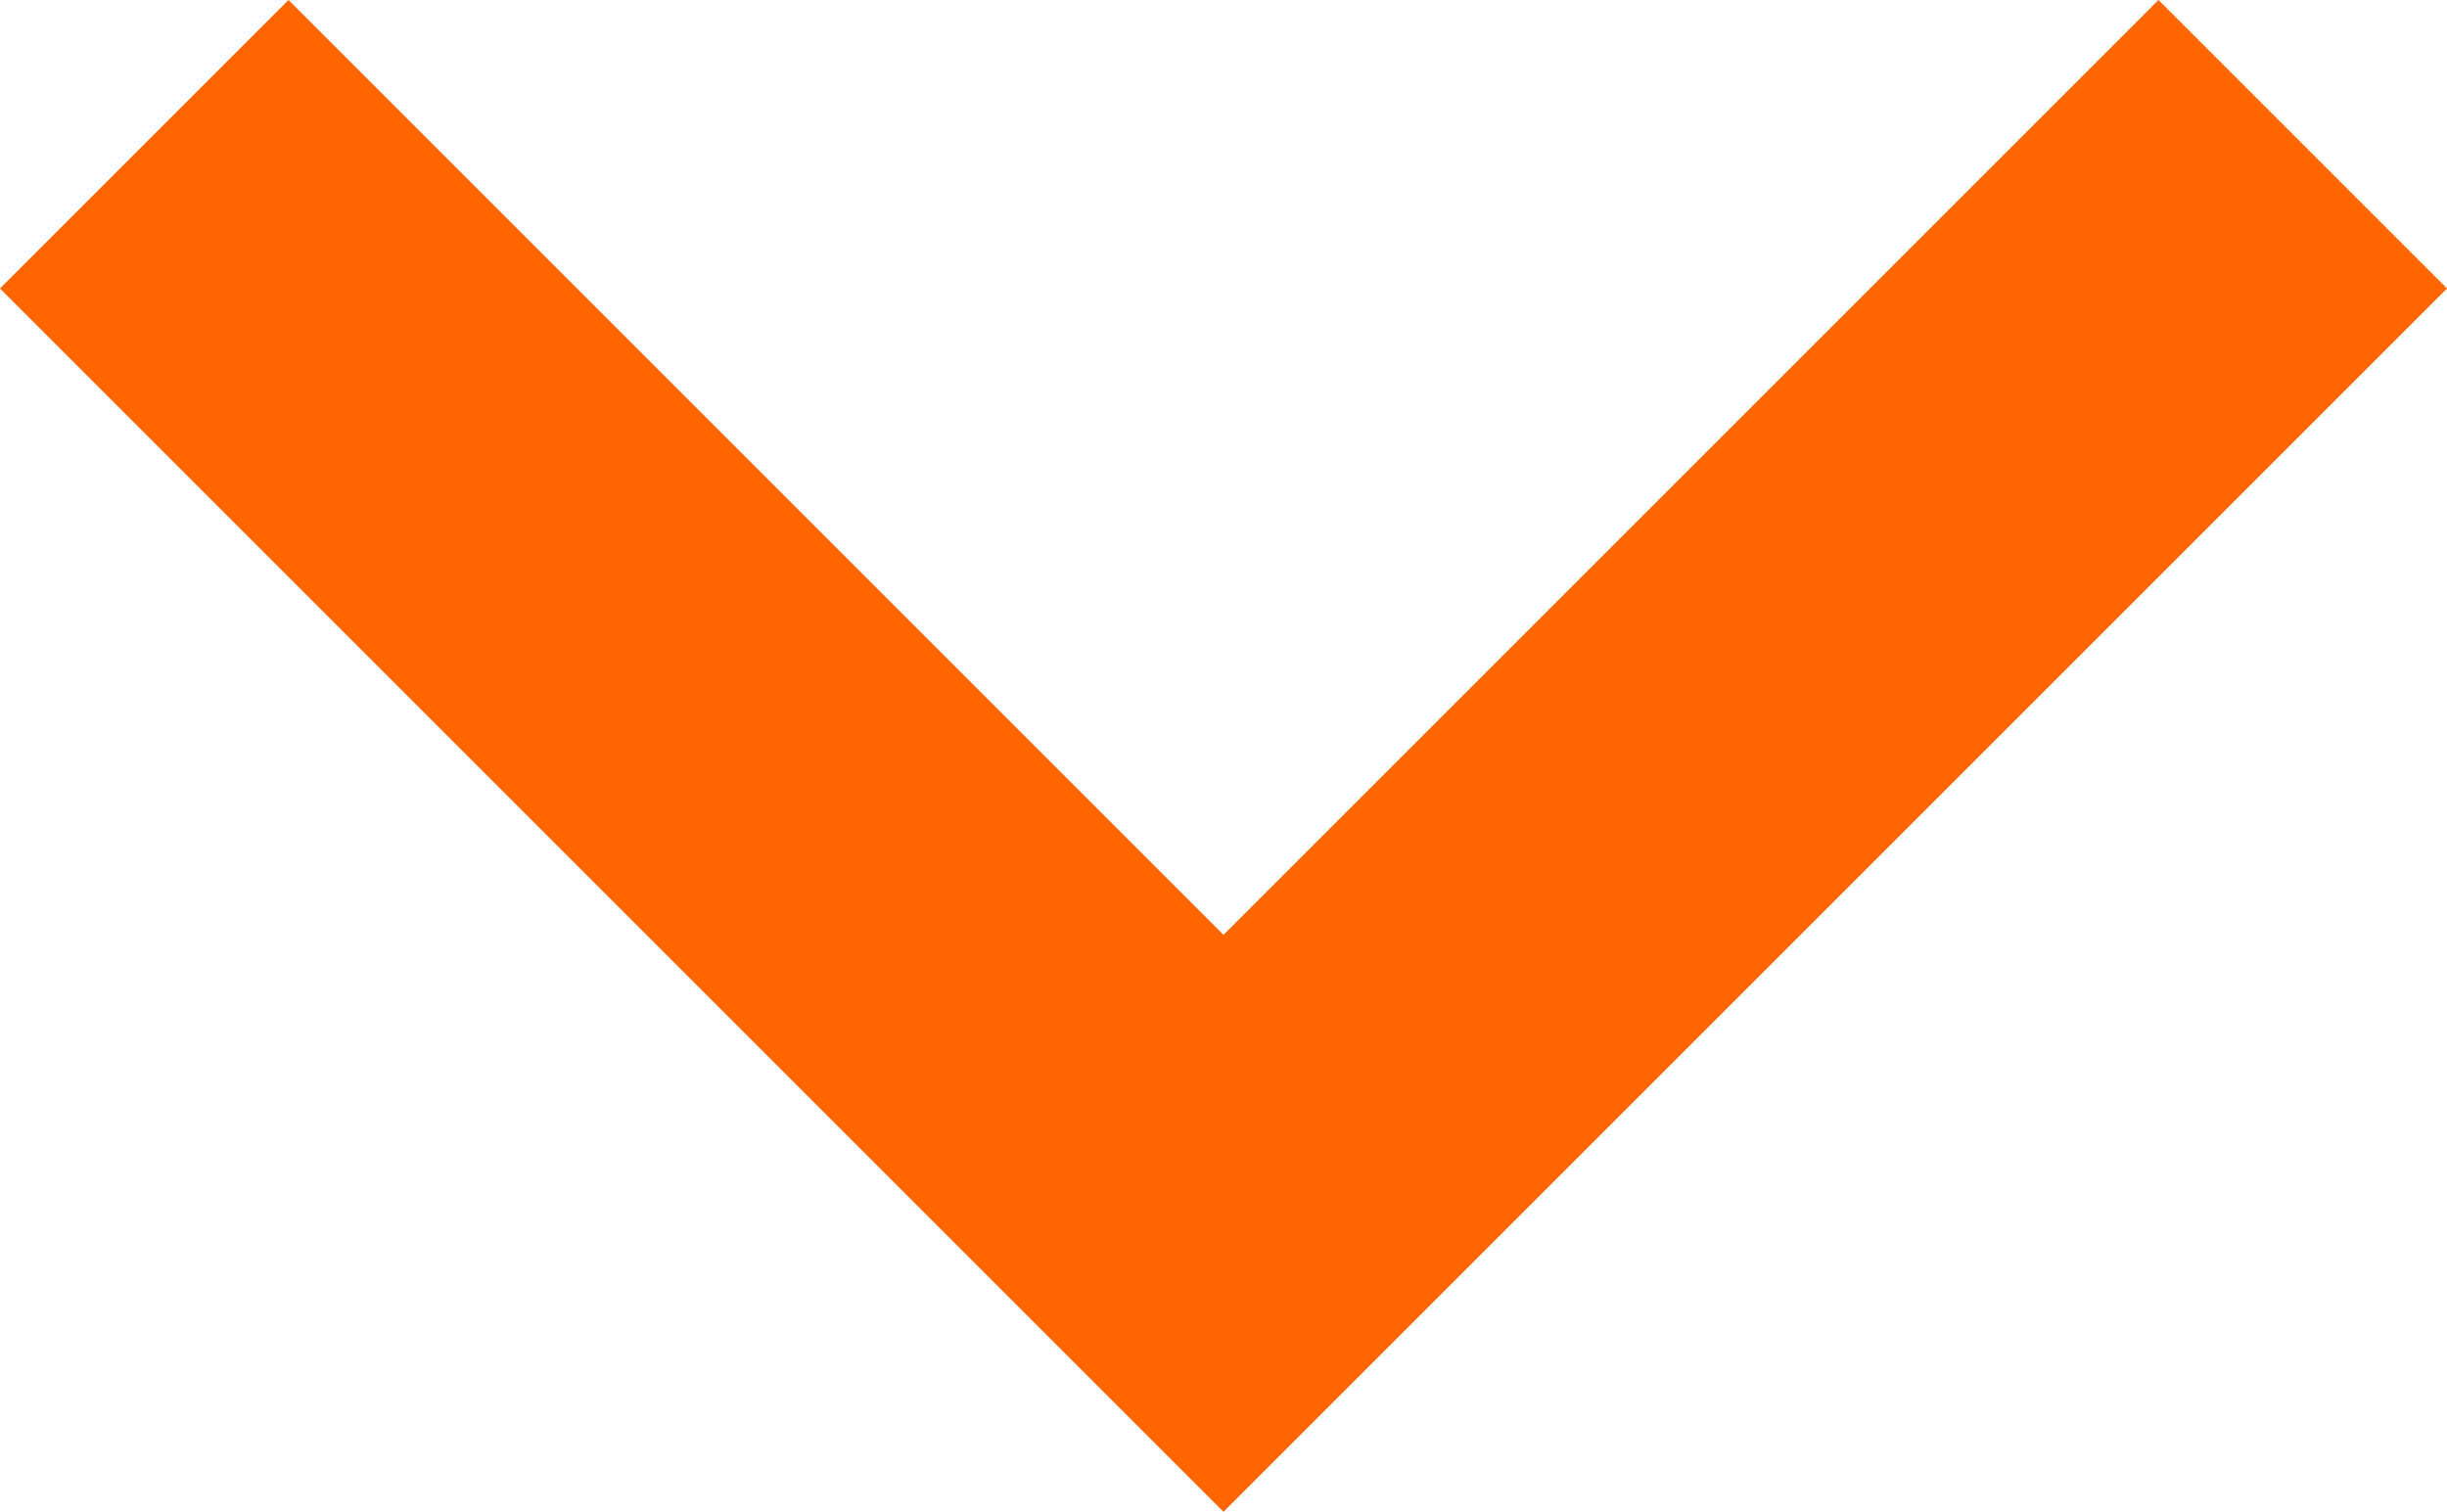
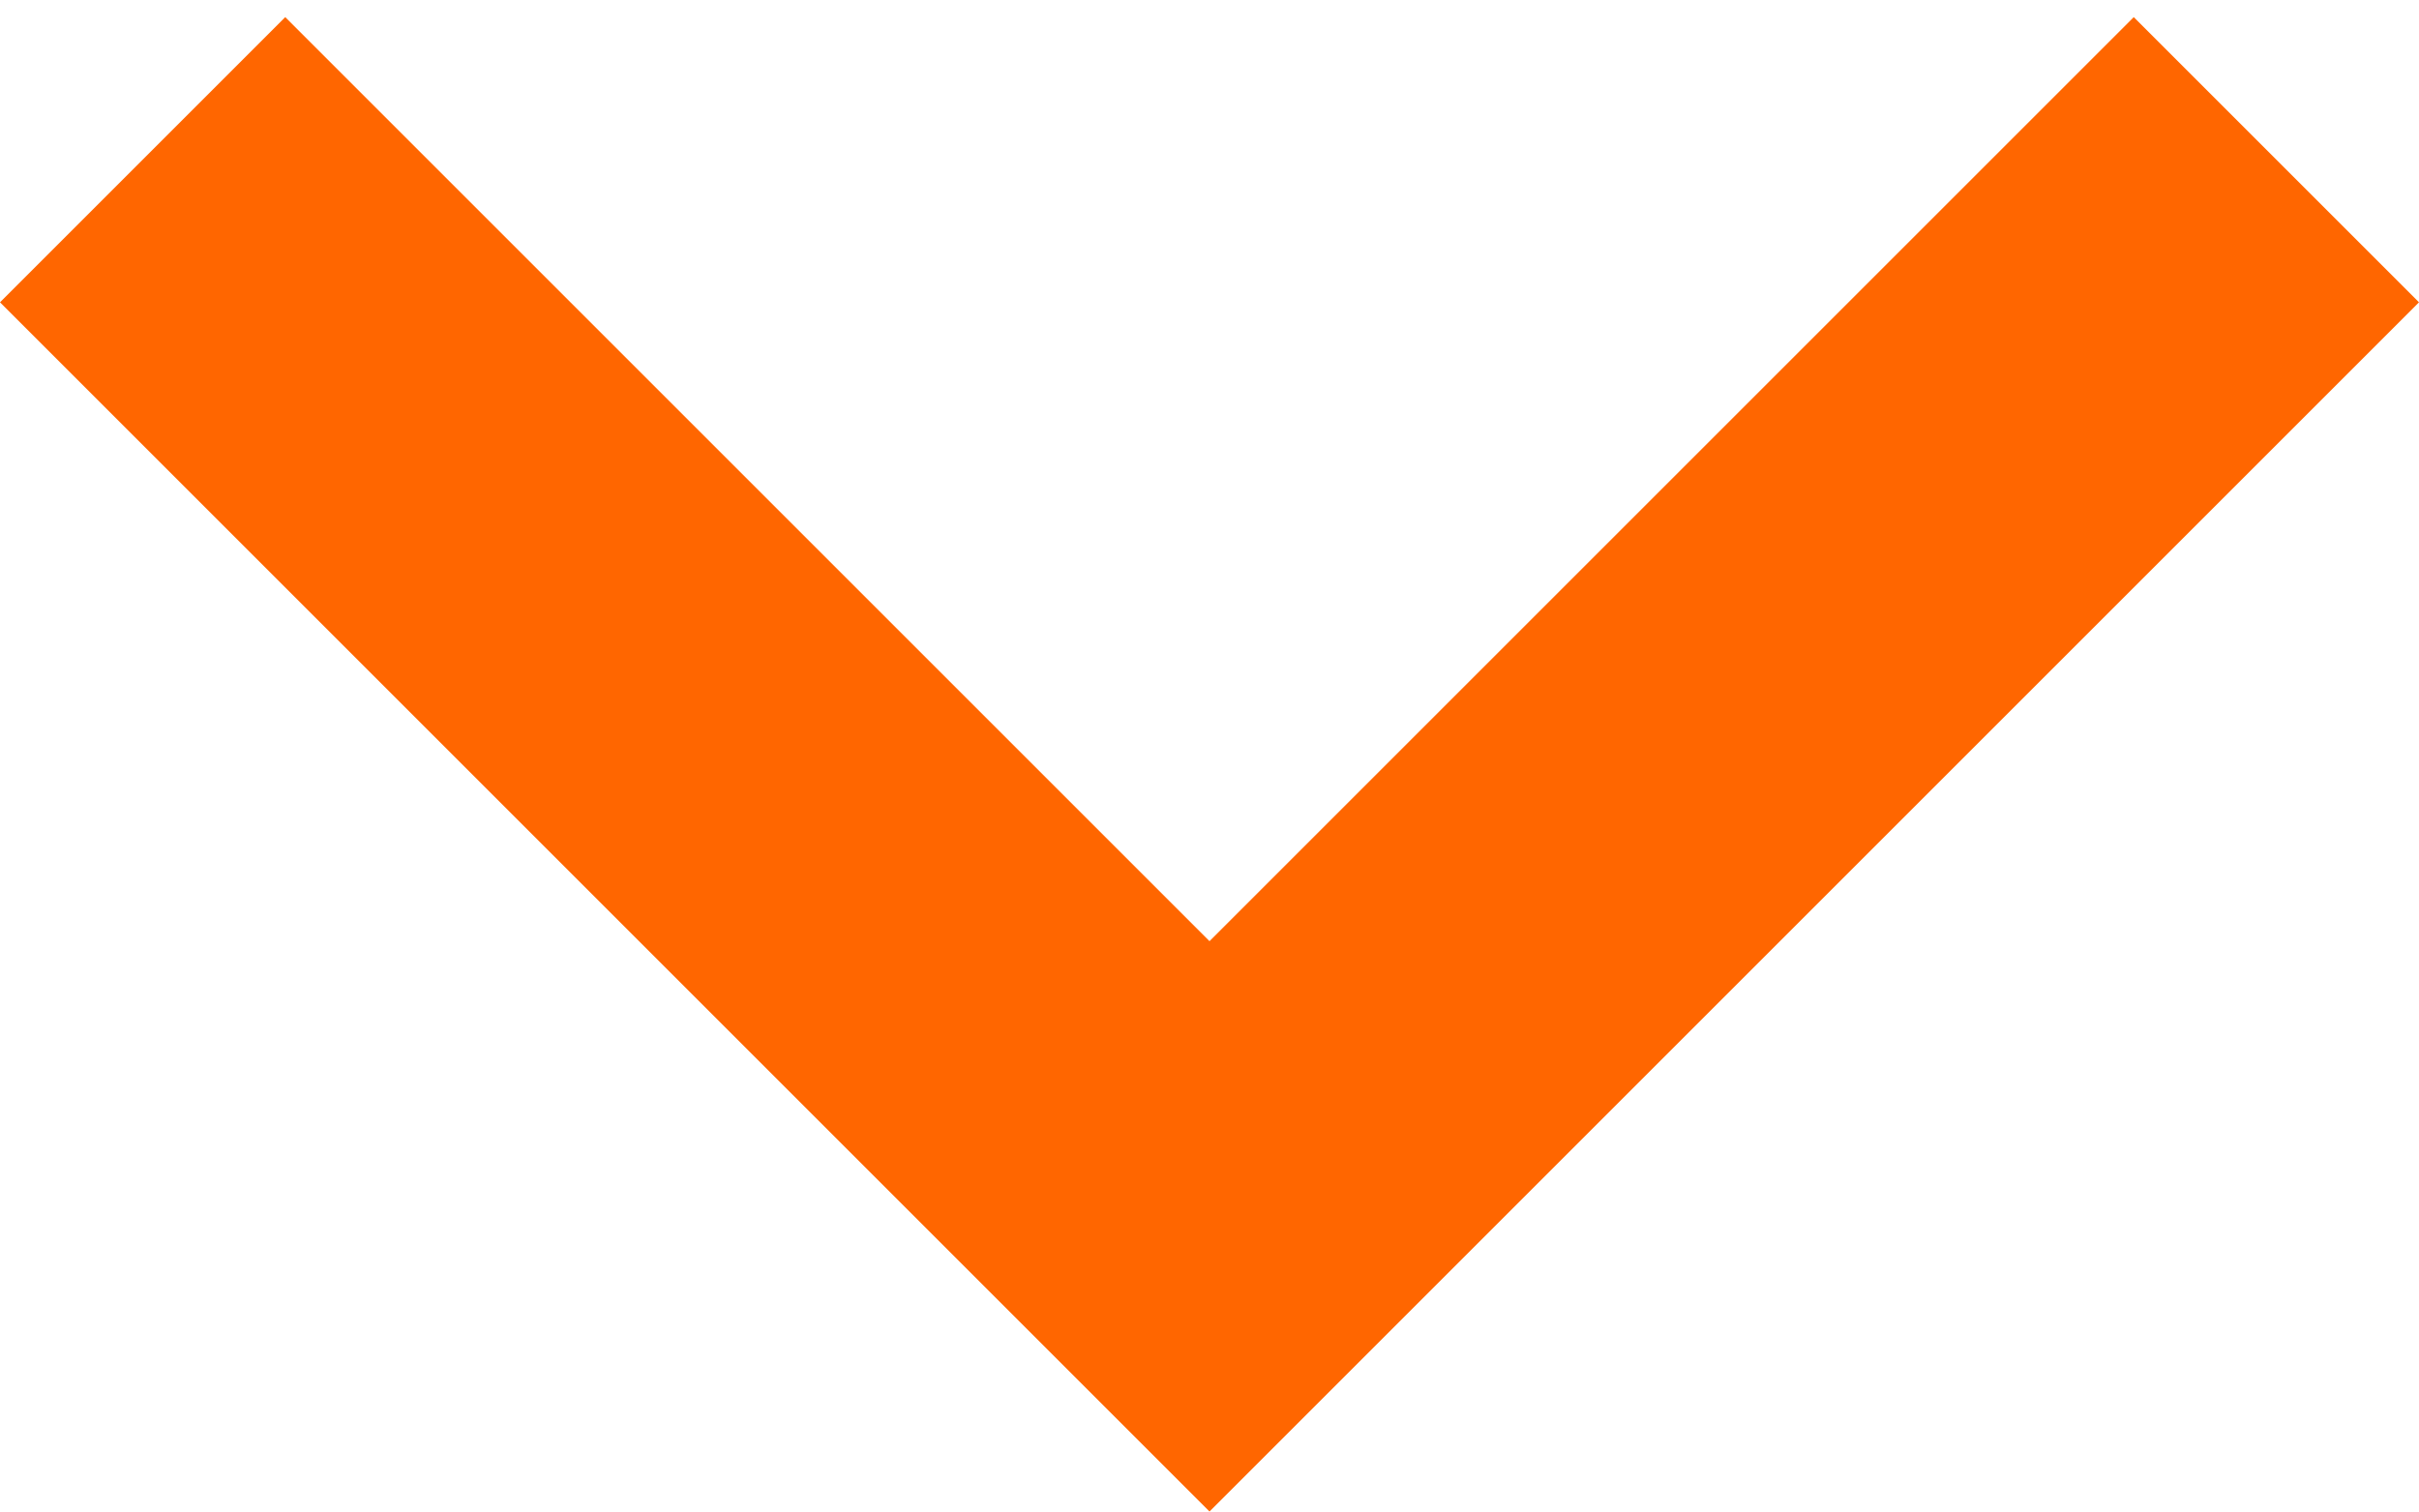
- <svg xmlns="http://www.w3.org/2000/svg" width="24" height="14.83" version="1.1" viewBox="0 0 24 14.83">
-   <g transform="translate(-315.44 -310.66)">
-     <path d="m315.44 313.49 2.83-2.83 9.17 9.17 9.17-9.17 2.83 2.83-12 12z" fill="#f60" />
+ <svg xmlns="http://www.w3.org/2000/svg" width="24" height="15" version="1.1" viewBox="0 0 24 15" id="svg6">
+   <defs id="defs10" />
+   <g transform="translate(-315.44,-310.49)" id="g4">
+     <path d="m 315.44,313.49 2.83,-2.83 9.17,9.17 9.17,-9.17 2.83,2.83 -12,12 z" id="path2" style="fill:#ff6600" />
  </g>
</svg>
